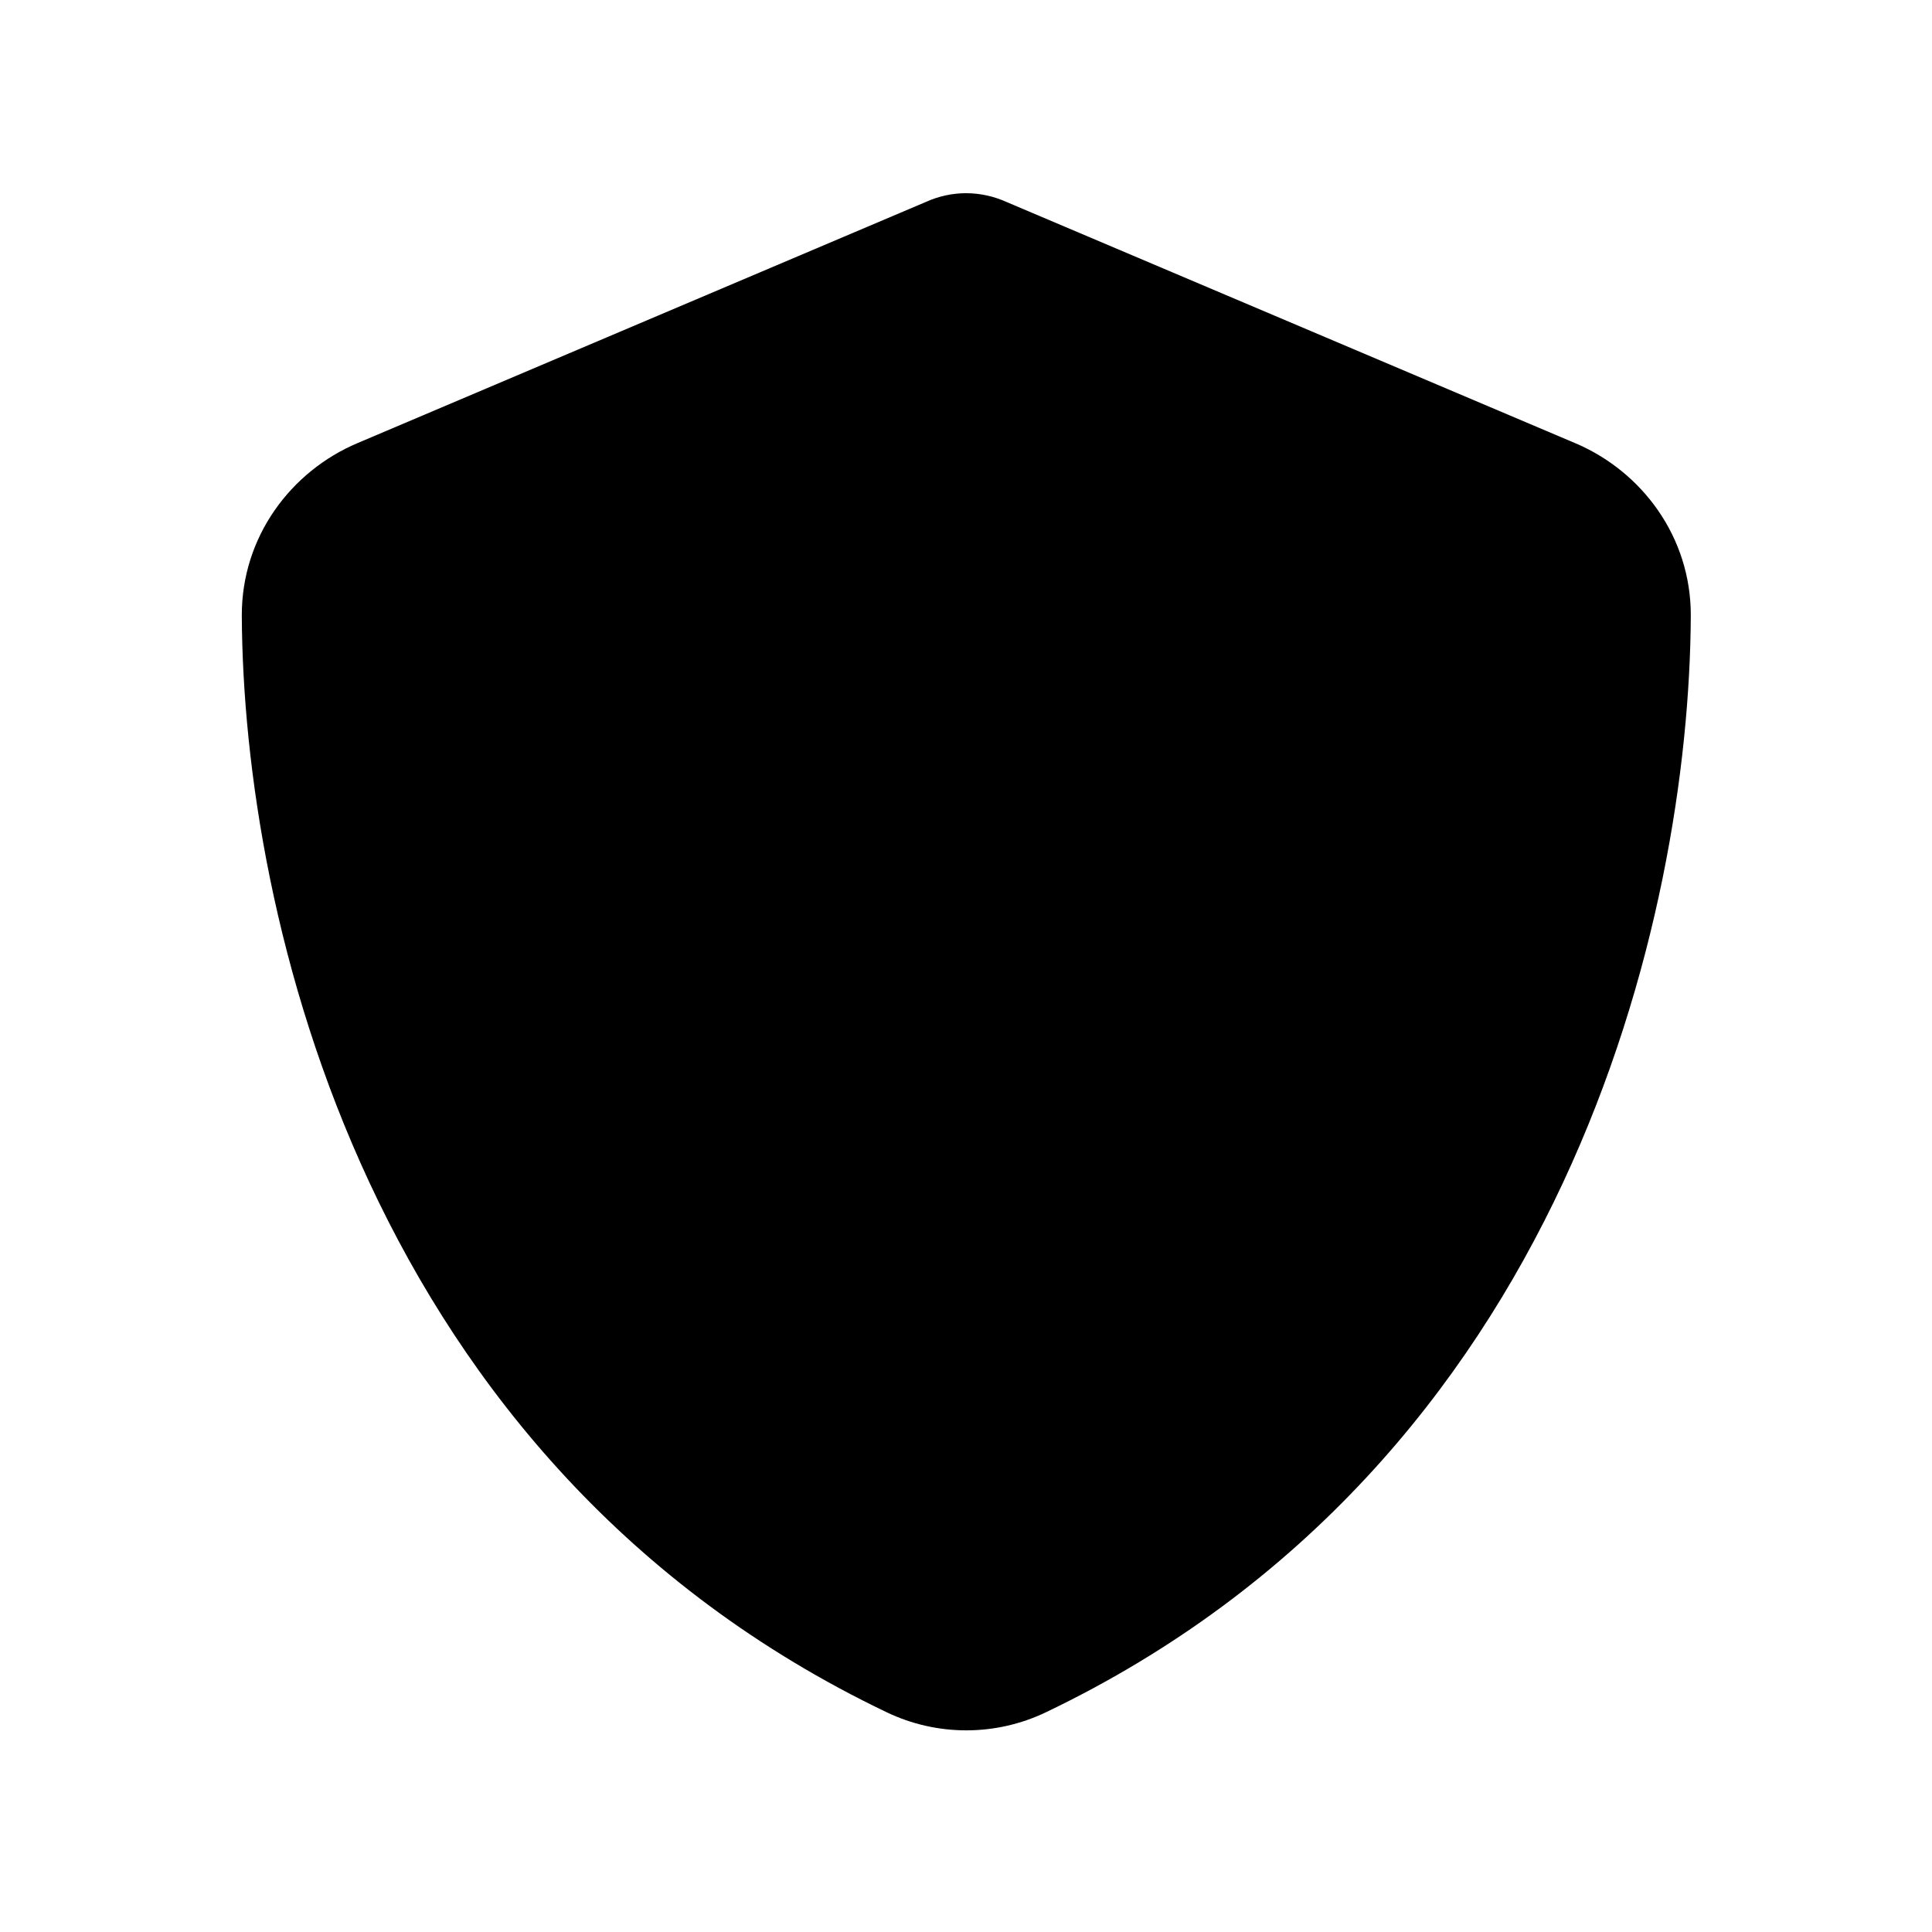
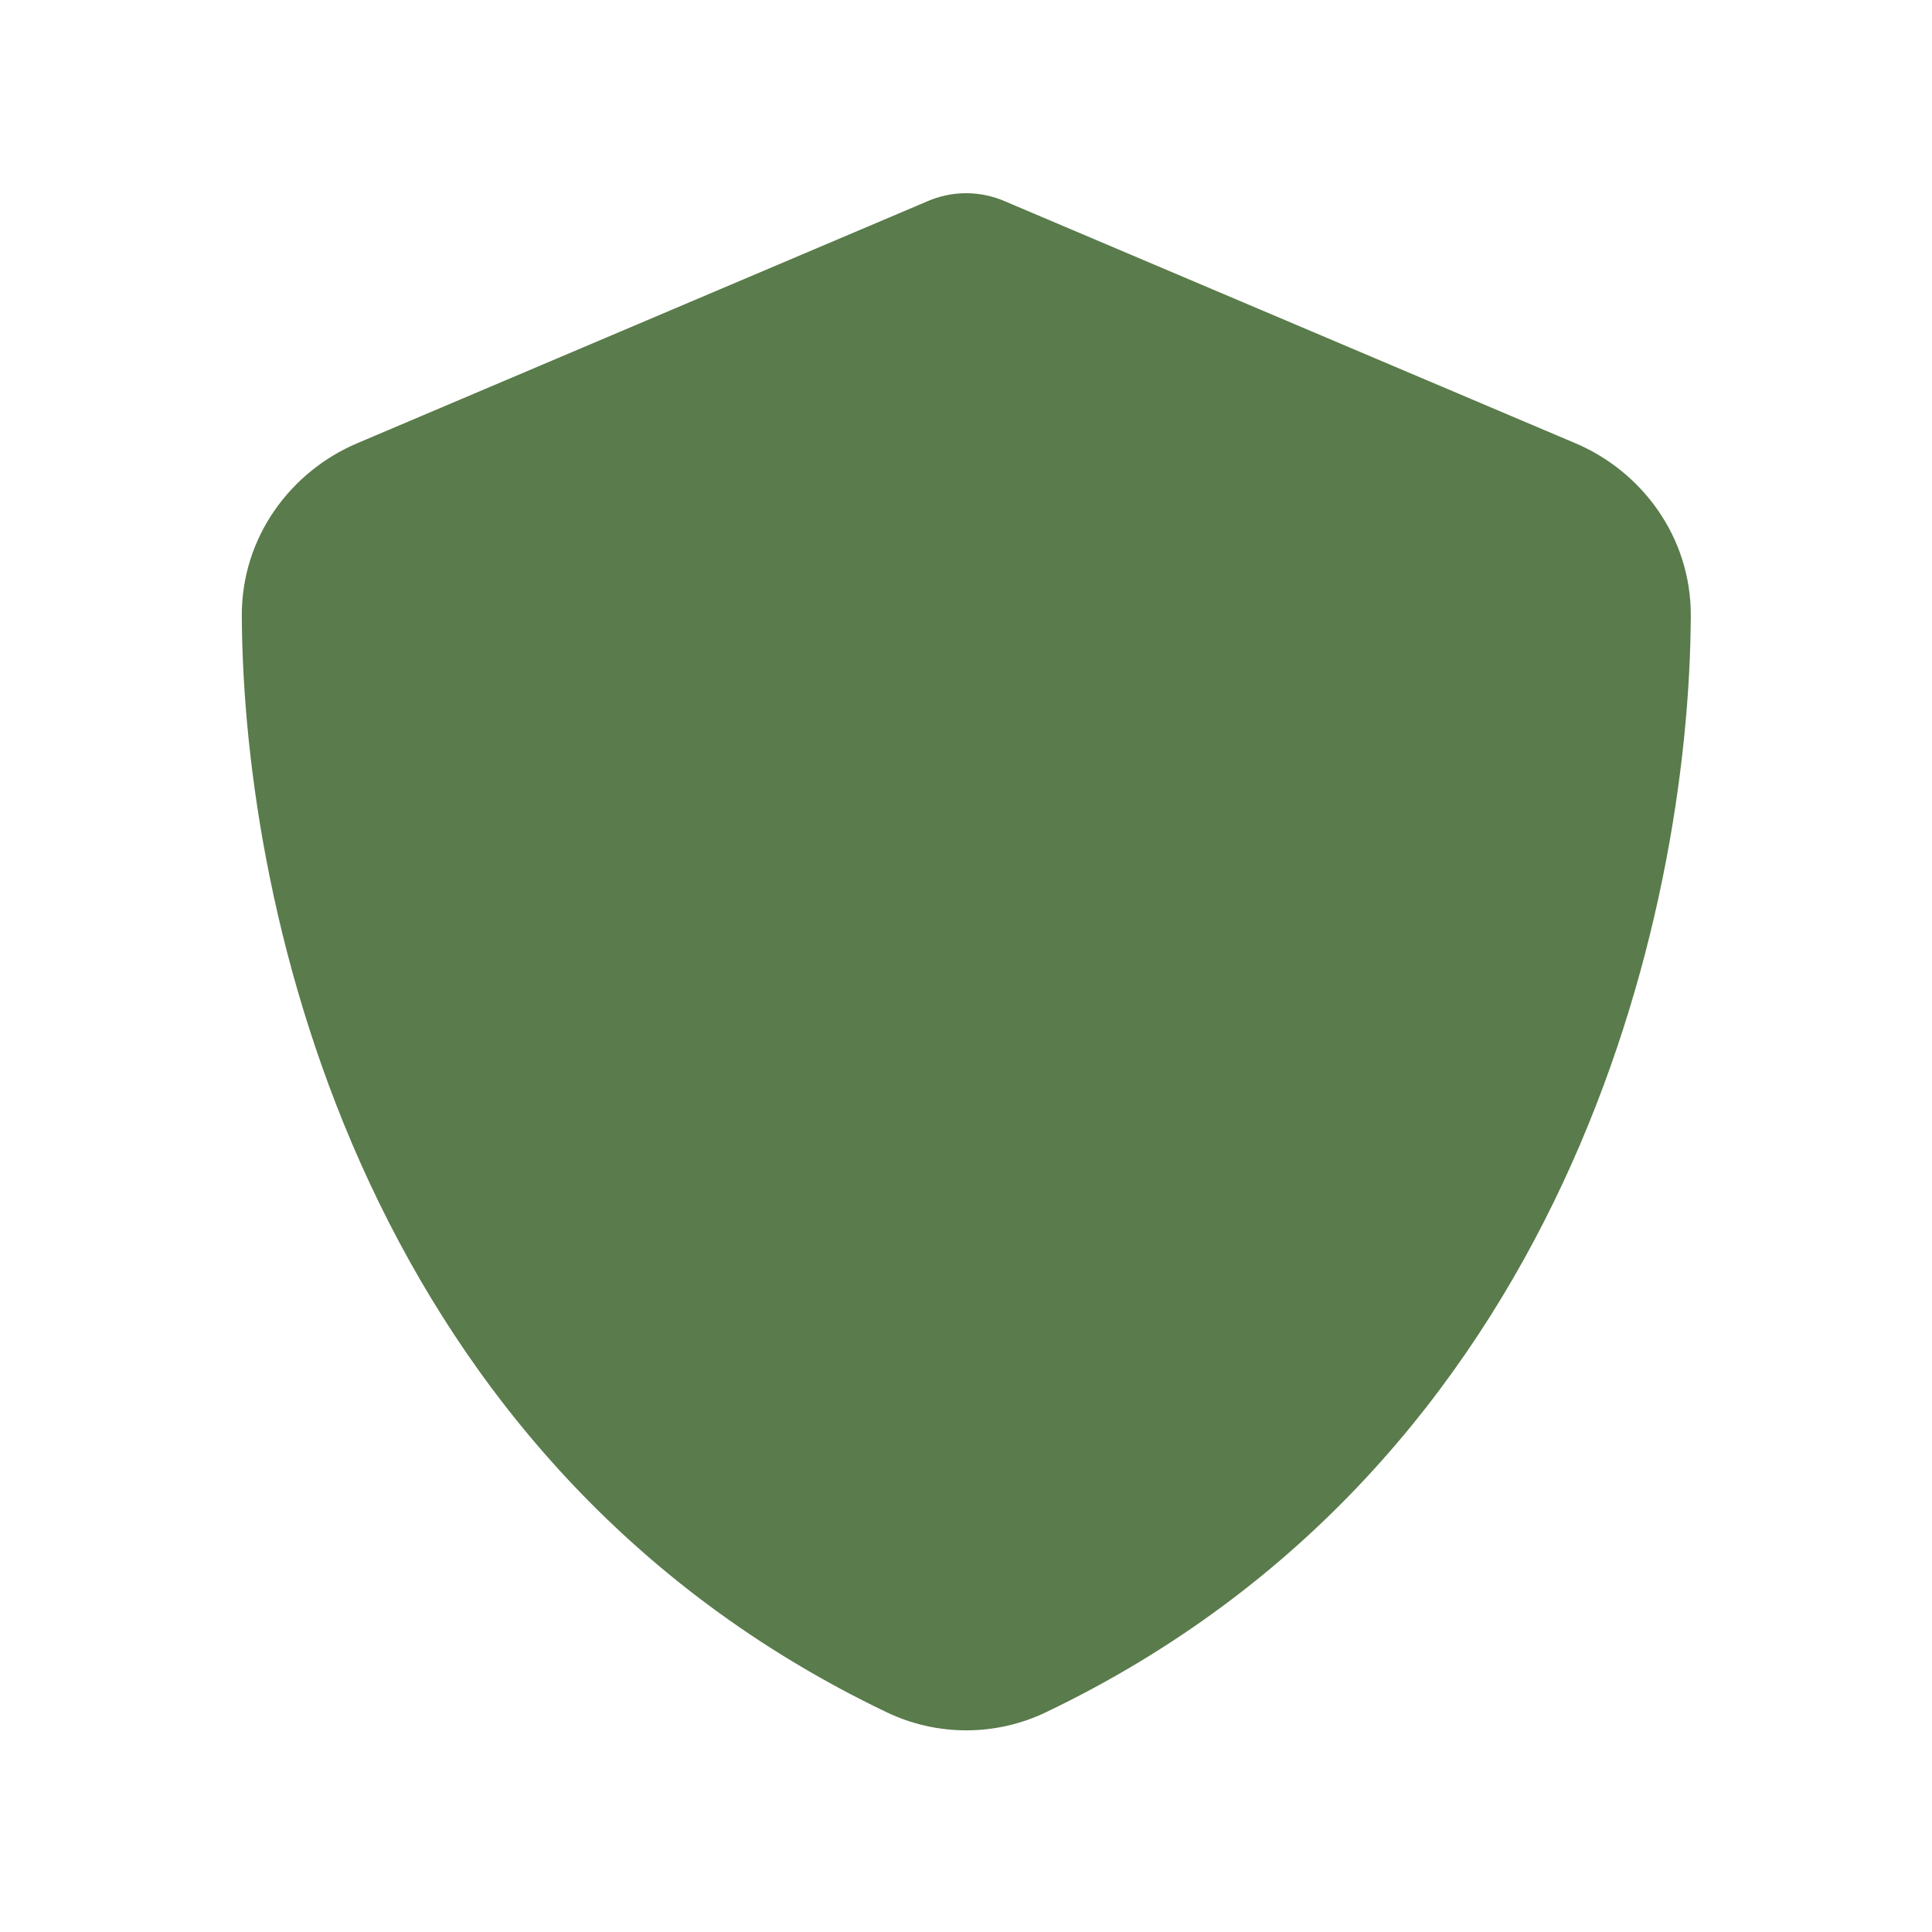
<svg xmlns="http://www.w3.org/2000/svg" viewBox="0 0 640 640">
-   <path d="M320 64C324.6 64 329.2 65 333.4 66.9L521.8 146.8C543.8 156.1 560.2 177.8 560.1 204C559.6 303.2 518.8 484.7 346.5 567.2C329.8 575.2 310.4 575.2 293.7 567.2C121.3 484.7 80.6 303.2 80.1 204C80 177.8 96.4 156.1 118.4 146.8L306.7 66.9C310.9 65 315.4 64 320 64z" />
+   <path fill="#5a7b4b" d="M320 64C324.6 64 329.2 65 333.4 66.9L521.8 146.8C543.8 156.1 560.2 177.8 560.1 204C559.6 303.2 518.8 484.7 346.5 567.2C329.8 575.2 310.4 575.2 293.7 567.2C121.3 484.7 80.6 303.2 80.1 204C80 177.8 96.4 156.1 118.4 146.8L306.7 66.9C310.9 65 315.4 64 320 64z" />
</svg>
